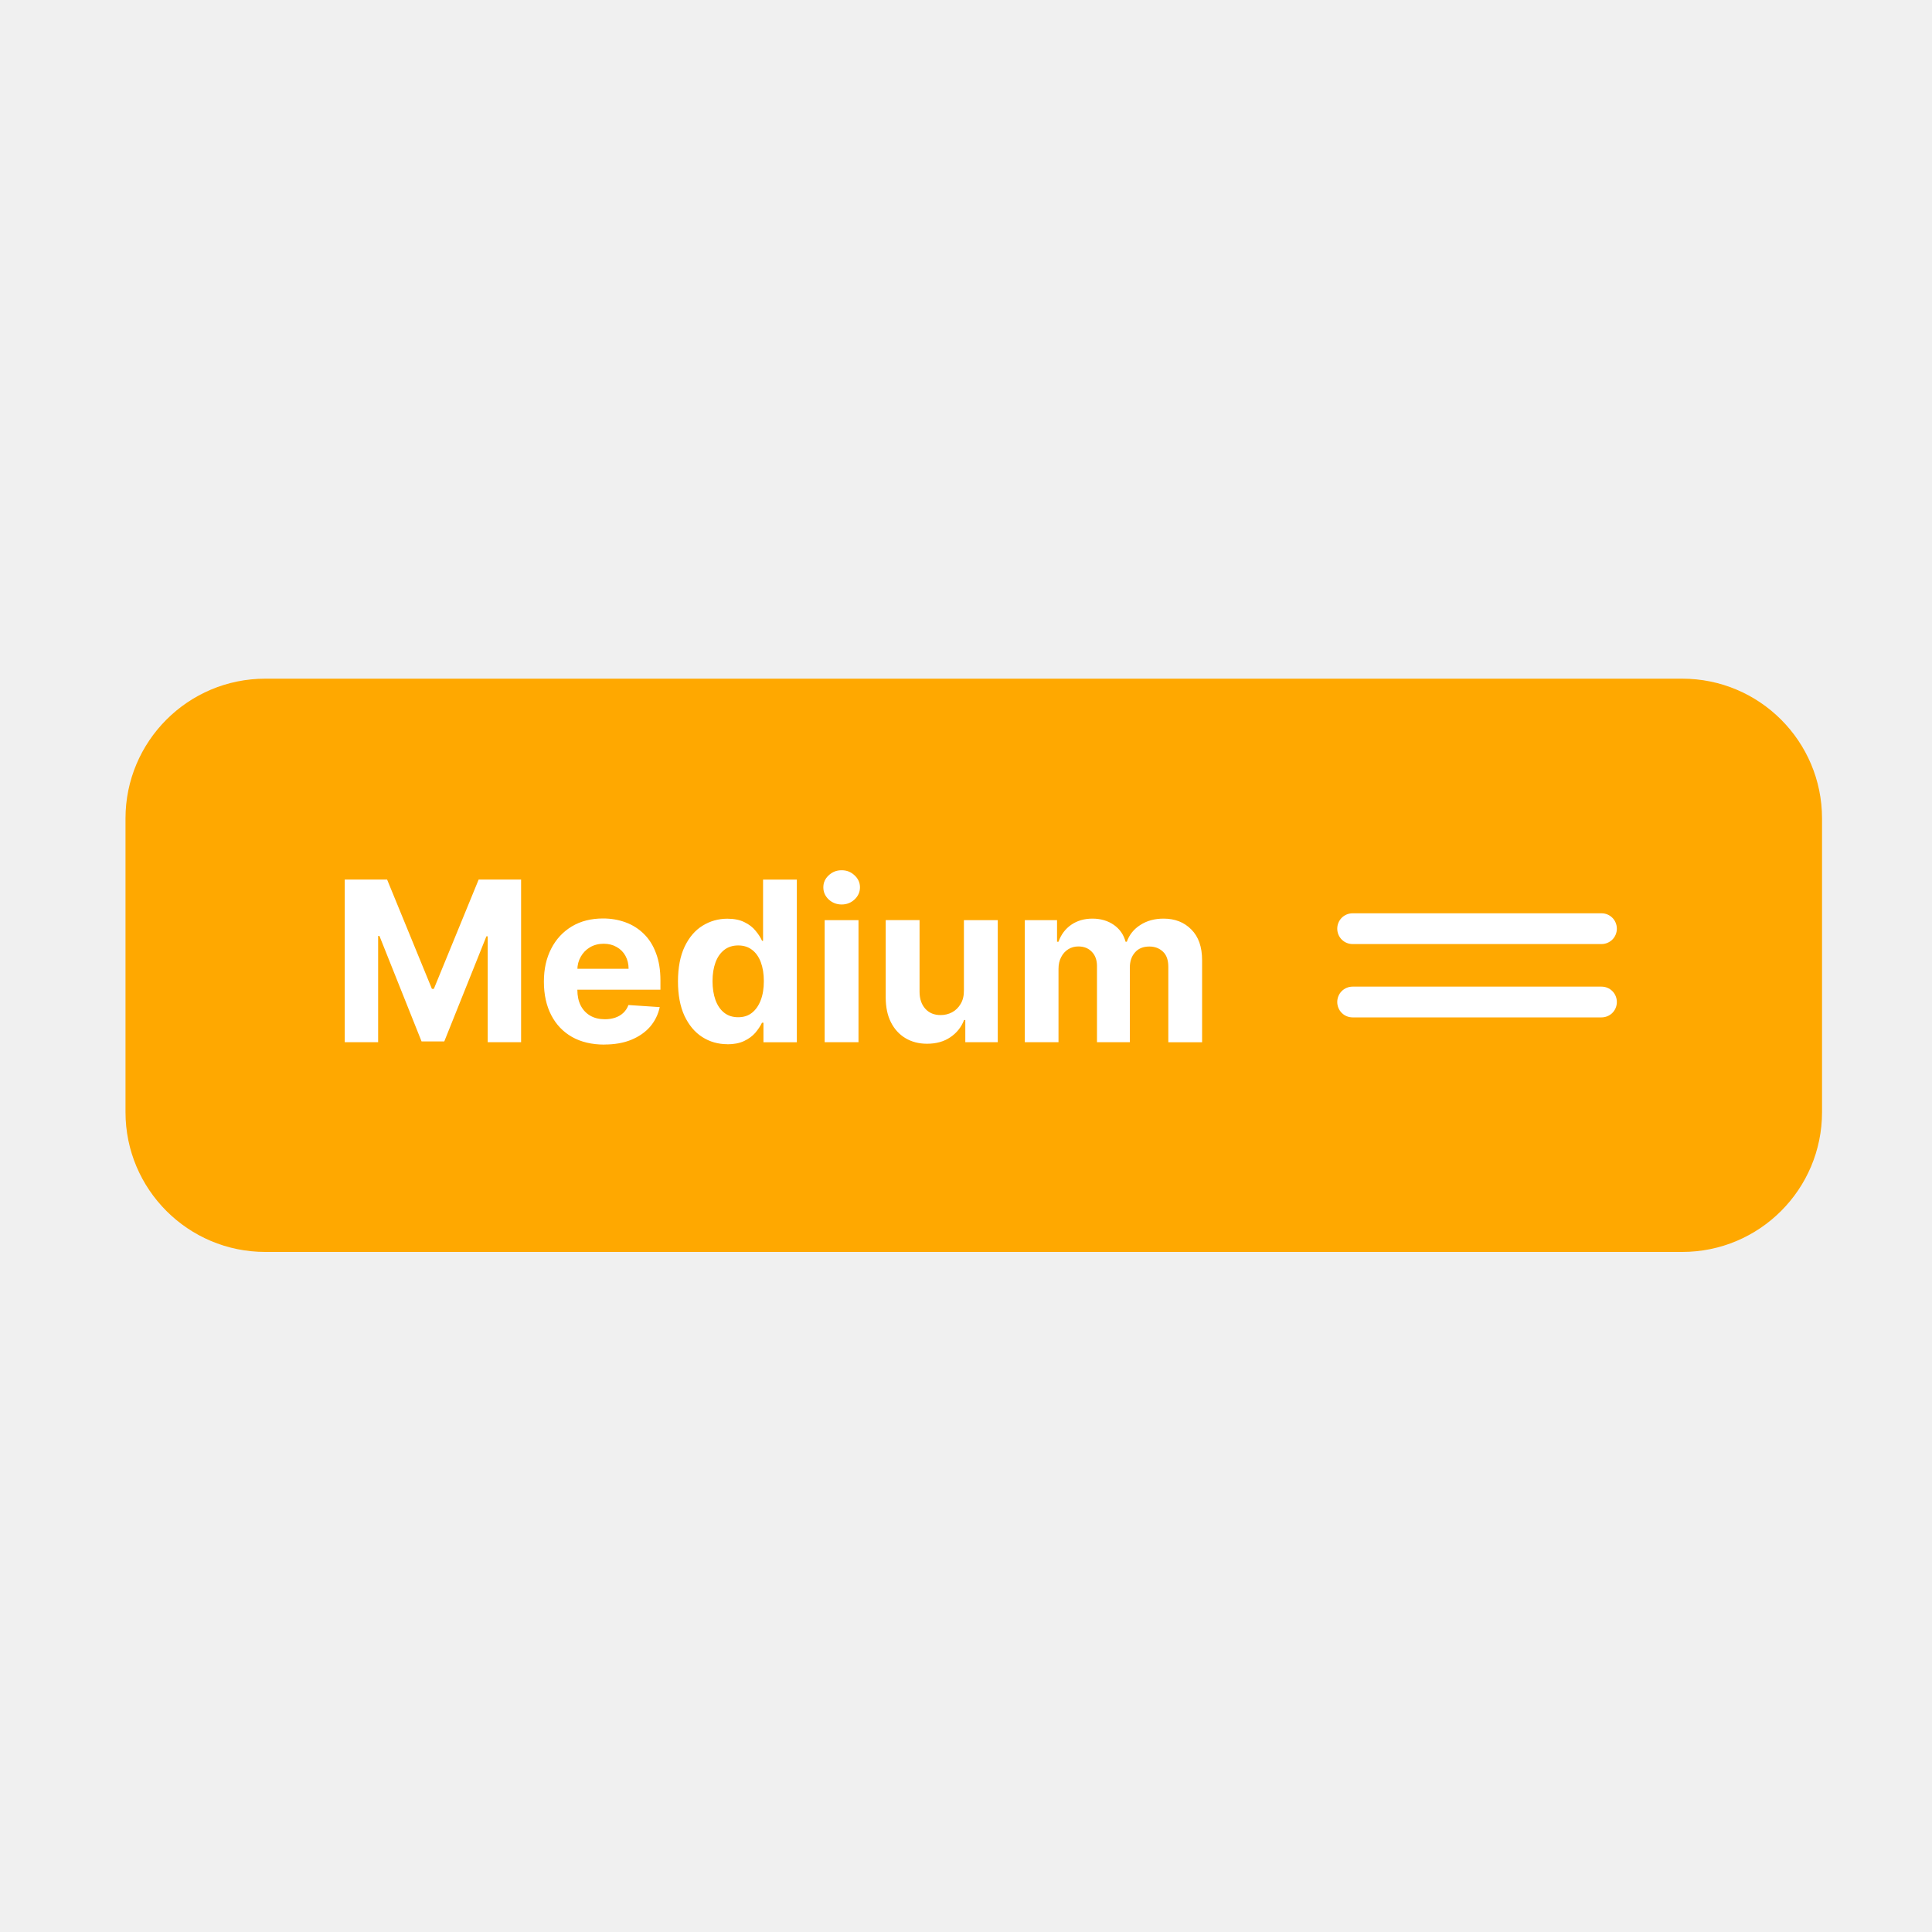
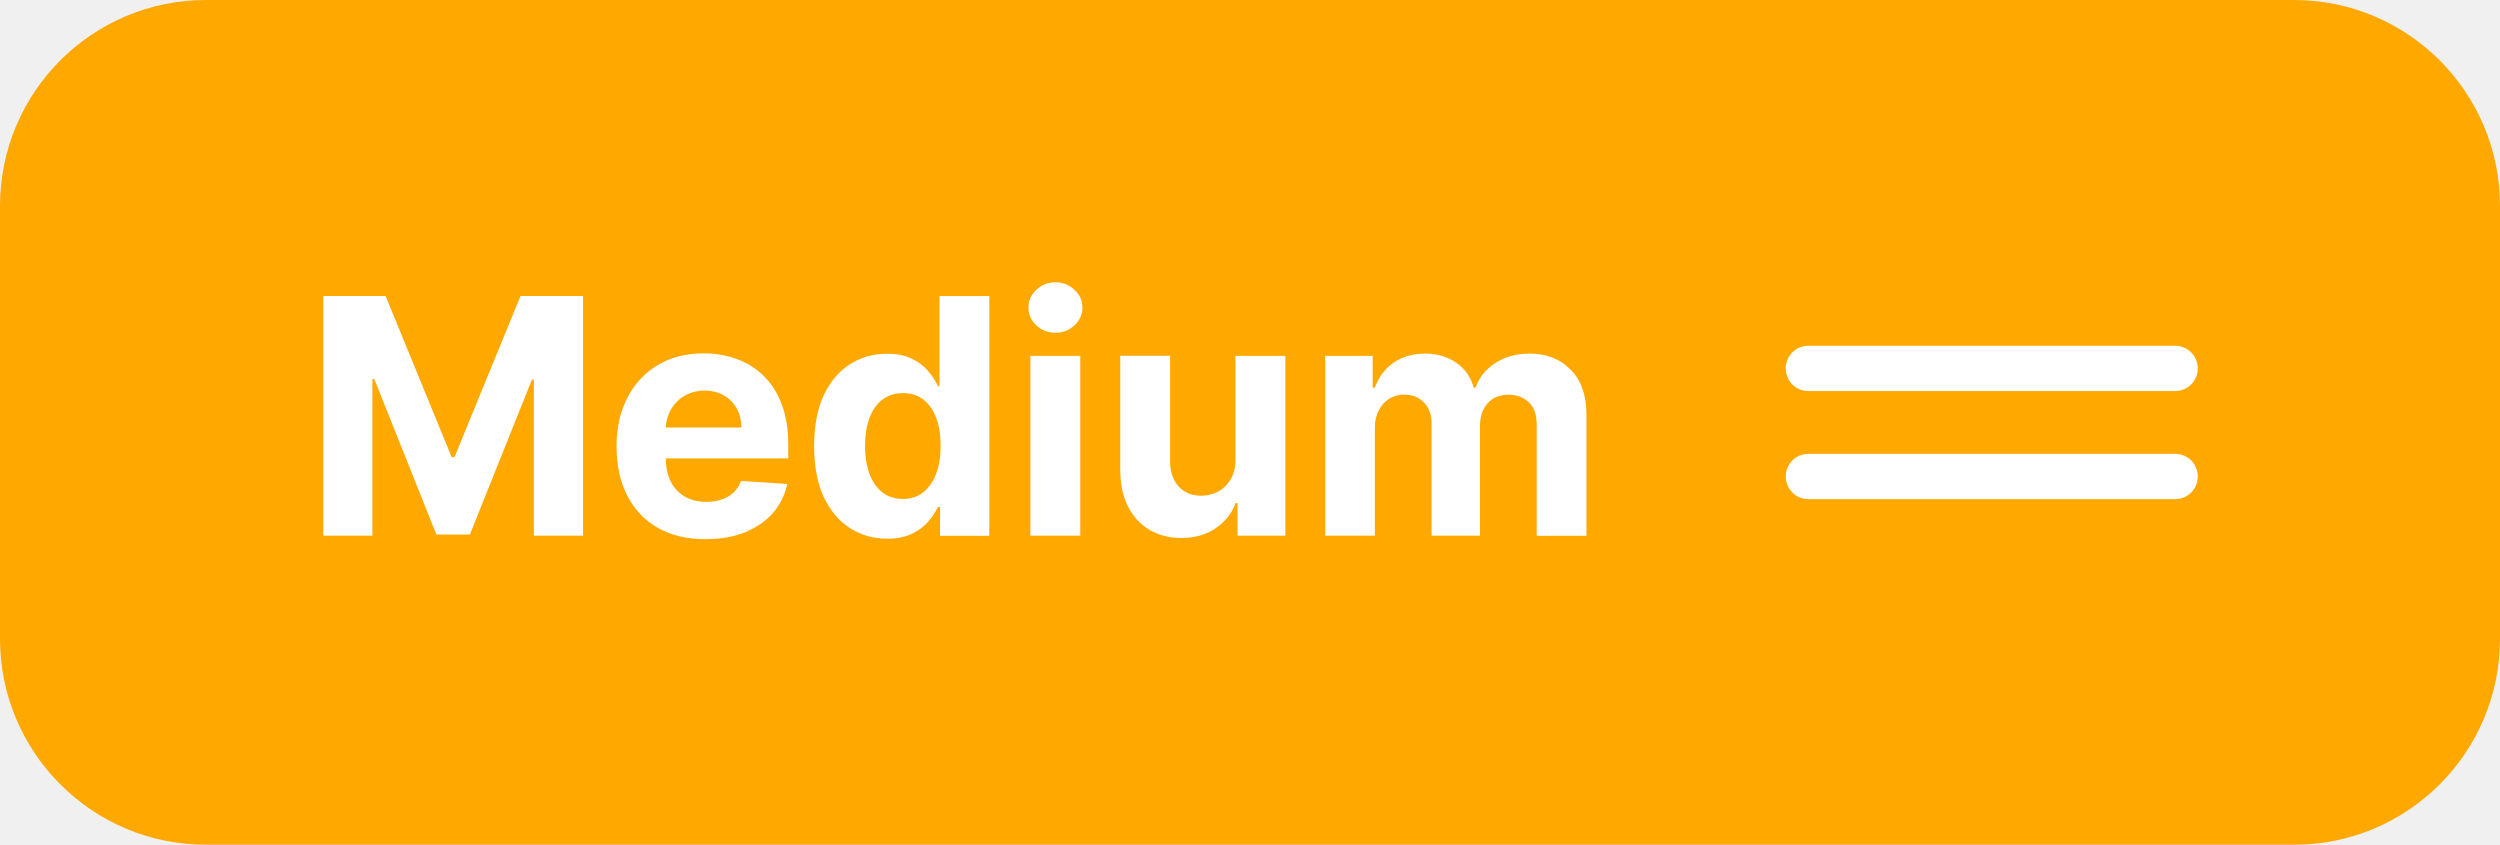
- <svg xmlns="http://www.w3.org/2000/svg" id="Ebene_1" data-name="Ebene 1" viewBox="0 0 250 250">
+ <svg xmlns="http://www.w3.org/2000/svg" id="Ebene_1" data-name="Ebene 1" viewBox="0 0 219.53 74.18">
  <defs>
    <style>
      .cls-1 {
        fill: none;
      }

      .cls-1, .cls-2, .cls-3 {
        stroke-width: 0px;
      }

      .cls-2 {
        fill: #ffa800;
      }

      .cls-4 {
        clip-path: url(#clippath);
      }

      .cls-3 {
        fill: #fff;
      }
    </style>
    <clipPath id="clippath">
-       <rect class="cls-1" x="173.04" y="118.17" width="36.19" height="13.48" />
+       <rect class="cls-1" x="156.8" y="30.35" width="36.19" height="13.48" />
    </clipPath>
  </defs>
-   <rect class="cls-2" x="16.24" y="87.82" width="219.53" height="74.18" rx="18.09" ry="18.09" />
-   <path class="cls-3" d="M44.6,113.81h5.49l5.8,14.15h.25l5.8-14.15h5.49v21.05h-4.32v-13.7h-.17l-5.45,13.6h-2.94l-5.45-13.65h-.17v13.75h-4.32v-21.05ZM78.21,135.17c-1.62,0-3.02-.33-4.19-.99-1.16-.66-2.06-1.6-2.69-2.82-.63-1.22-.95-2.66-.95-4.33s.32-3.05.95-4.28c.63-1.23,1.52-2.18,2.66-2.87,1.15-.69,2.5-1.03,4.05-1.03,1.04,0,2.01.17,2.91.5.9.33,1.69.83,2.36,1.49.68.66,1.21,1.5,1.58,2.51.38,1,.57,2.17.57,3.52v1.2h-13.33v-2.71h9.21c0-.63-.14-1.19-.41-1.68-.27-.49-.65-.87-1.14-1.14-.48-.28-1.04-.42-1.68-.42s-1.25.15-1.77.46c-.51.3-.9.71-1.19,1.22-.29.51-.44,1.07-.44,1.7v2.58c0,.78.14,1.46.43,2.03.29.57.71,1.01,1.24,1.32.53.31,1.17.46,1.9.46.49,0,.93-.07,1.34-.21.4-.14.75-.34,1.04-.62.29-.27.51-.61.66-1.01l4.05.27c-.21.97-.63,1.82-1.26,2.55-.63.72-1.45,1.28-2.45,1.69-.99.4-2.14.6-3.44.6ZM94.13,135.12c-1.2,0-2.29-.31-3.26-.93-.97-.62-1.73-1.54-2.3-2.74-.56-1.21-.84-2.7-.84-4.46s.29-3.31.87-4.51c.58-1.21,1.36-2.11,2.32-2.7.97-.6,2.04-.9,3.2-.9.88,0,1.62.15,2.21.45.6.29,1.08.66,1.44,1.11.37.44.65.87.84,1.3h.13v-7.92h4.37v21.05h-4.32v-2.53h-.19c-.21.44-.5.87-.87,1.31-.37.42-.85.78-1.45,1.06-.59.28-1.31.42-2.16.42ZM95.52,131.63c.71,0,1.3-.19,1.79-.58.49-.39.87-.94,1.13-1.63.27-.7.4-1.52.4-2.46s-.13-1.75-.39-2.45c-.26-.69-.64-1.23-1.13-1.6-.49-.38-1.09-.57-1.8-.57s-1.33.2-1.82.59c-.49.39-.87.93-1.12,1.62-.25.69-.38,1.49-.38,2.41s.13,1.73.38,2.44c.26.7.63,1.25,1.12,1.64.49.39,1.1.59,1.82.59ZM106.71,134.86v-15.79h4.38v15.79h-4.38ZM108.91,117.04c-.65,0-1.21-.22-1.68-.65-.46-.44-.69-.96-.69-1.57s.23-1.12.69-1.55c.47-.44,1.02-.66,1.68-.66s1.21.22,1.67.66c.47.43.7.95.7,1.55s-.23,1.13-.7,1.57c-.46.43-1.01.65-1.67.65ZM124.73,128.14v-9.07h4.38v15.79h-4.2v-2.87h-.16c-.36.93-.95,1.67-1.78,2.23-.82.56-1.83.84-3.01.84-1.06,0-1.98-.24-2.79-.72-.8-.48-1.43-1.16-1.88-2.05-.45-.88-.67-1.94-.68-3.18v-10.05h4.38v9.27c0,.93.26,1.67.75,2.21.49.54,1.15.81,1.98.81.53,0,1.02-.12,1.48-.36.46-.25.83-.61,1.11-1.09.29-.48.43-1.07.42-1.78ZM132.61,134.86v-15.79h4.17v2.79h.19c.33-.93.88-1.66,1.64-2.19.77-.53,1.69-.8,2.75-.8s2,.27,2.77.81c.76.53,1.27,1.26,1.52,2.18h.16c.32-.9.9-1.63,1.75-2.17.85-.55,1.85-.82,3.01-.82,1.47,0,2.67.47,3.59,1.41.93.93,1.39,2.25,1.39,3.97v10.62h-4.37v-9.76c0-.88-.23-1.54-.7-1.97-.47-.44-1.05-.66-1.75-.66-.8,0-1.42.25-1.86.76-.45.5-.67,1.16-.67,1.98v9.64h-4.25v-9.85c0-.77-.22-1.39-.67-1.85-.44-.46-1.02-.69-1.74-.69-.49,0-.93.12-1.32.37-.38.24-.69.58-.91,1.02-.23.43-.34.94-.34,1.52v9.48h-4.38Z" />
+   <rect class="cls-2" width="219.53" height="74.18" rx="18.09" ry="18.09" />
+   <path class="cls-3" d="M28.37,25.99h5.49l5.8,14.15h.25l5.8-14.15h5.49v21.05h-4.32v-13.7h-.17l-5.45,13.6h-2.94l-5.45-13.65h-.17v13.75h-4.32v-21.05ZM61.97,47.35c-1.62,0-3.02-.33-4.19-.99-1.16-.66-2.06-1.6-2.69-2.82-.63-1.22-.95-2.66-.95-4.33s.32-3.05.95-4.28c.63-1.23,1.52-2.18,2.66-2.87,1.15-.69,2.5-1.03,4.05-1.03,1.04,0,2.01.17,2.91.5.9.33,1.69.83,2.36,1.49.68.66,1.21,1.5,1.58,2.51.38,1,.57,2.17.57,3.52v1.2h-13.33v-2.71h9.21c0-.63-.14-1.19-.41-1.68-.27-.49-.65-.87-1.14-1.14-.48-.28-1.04-.42-1.68-.42s-1.25.15-1.77.46c-.51.3-.9.71-1.19,1.22-.29.51-.44,1.07-.44,1.7v2.58c0,.78.14,1.46.43,2.03.29.57.71,1.01,1.24,1.32.53.31,1.17.46,1.9.46.49,0,.93-.07,1.34-.21.4-.14.75-.34,1.04-.62.29-.27.51-.61.66-1.01l4.05.27c-.21.97-.63,1.82-1.26,2.55-.63.72-1.45,1.28-2.45,1.69-.99.4-2.14.6-3.44.6ZM77.89,47.3c-1.2,0-2.29-.31-3.26-.93-.97-.62-1.73-1.54-2.3-2.74-.56-1.21-.84-2.7-.84-4.46s.29-3.31.87-4.51c.58-1.21,1.36-2.11,2.32-2.7.97-.6,2.04-.9,3.2-.9.88,0,1.62.15,2.21.45.6.29,1.08.66,1.44,1.11.37.44.65.87.84,1.3h.13v-7.92h4.37v21.05h-4.32v-2.53h-.19c-.21.44-.5.87-.87,1.31-.37.42-.85.78-1.45,1.06-.59.28-1.31.42-2.16.42ZM79.28,43.81c.71,0,1.3-.19,1.79-.58.49-.39.87-.94,1.13-1.63.27-.7.4-1.52.4-2.46s-.13-1.75-.39-2.45c-.26-.69-.64-1.23-1.13-1.6-.49-.38-1.09-.57-1.8-.57s-1.33.2-1.82.59c-.49.39-.87.93-1.12,1.62-.25.69-.38,1.49-.38,2.41s.13,1.73.38,2.44c.26.7.63,1.25,1.12,1.64.49.39,1.1.59,1.82.59ZM90.48,47.04v-15.79h4.38v15.79h-4.38ZM92.68,29.22c-.65,0-1.21-.22-1.68-.65-.46-.44-.69-.96-.69-1.57s.23-1.12.69-1.55c.47-.44,1.02-.66,1.68-.66s1.21.22,1.67.66c.47.43.7.95.7,1.55s-.23,1.13-.7,1.57c-.46.43-1.01.65-1.67.65ZM108.49,40.32v-9.07h4.38v15.79h-4.2v-2.87h-.16c-.36.93-.95,1.67-1.78,2.23-.82.56-1.83.84-3.01.84-1.06,0-1.98-.24-2.79-.72-.8-.48-1.43-1.16-1.88-2.05-.45-.88-.67-1.94-.68-3.18v-10.05h4.38v9.27c0,.93.26,1.67.75,2.21.49.54,1.15.81,1.98.81.53,0,1.02-.12,1.48-.36.46-.25.83-.61,1.11-1.09.29-.48.43-1.07.42-1.78ZM116.37,47.04v-15.79h4.17v2.79h.19c.33-.93.88-1.66,1.64-2.19.77-.53,1.69-.8,2.75-.8s2,.27,2.77.81c.76.53,1.27,1.26,1.52,2.18h.16c.32-.9.9-1.63,1.75-2.17.85-.55,1.85-.82,3.01-.82,1.47,0,2.67.47,3.59,1.41.93.93,1.39,2.25,1.39,3.97v10.62h-4.37v-9.76c0-.88-.23-1.54-.7-1.97-.47-.44-1.05-.66-1.75-.66-.8,0-1.42.25-1.86.76-.45.5-.67,1.16-.67,1.98v9.64h-4.25v-9.85c0-.77-.22-1.39-.67-1.85-.44-.46-1.02-.69-1.74-.69-.49,0-.93.12-1.32.37-.38.24-.69.58-.91,1.02-.23.43-.34.94-.34,1.52v9.48h-4.38Z" />
  <g class="cls-4">
    <g>
-       <path class="cls-3" d="M207.24,131.65h-32.22c-.53,0-1.03-.21-1.4-.58-.37-.37-.58-.88-.58-1.41s.21-1.04.58-1.41c.37-.37.88-.58,1.4-.58h32.22c.53,0,1.03.21,1.4.58.37.37.58.88.58,1.41s-.21,1.04-.58,1.41c-.37.37-.88.58-1.4.58Z" />
-       <path class="cls-3" d="M207.24,122.16h-32.22c-.53,0-1.03-.21-1.4-.58-.37-.37-.58-.88-.58-1.41s.21-1.04.58-1.41c.37-.37.88-.58,1.4-.58h32.22c.53,0,1.03.21,1.4.58.37.37.58.88.58,1.41s-.21,1.04-.58,1.41c-.37.37-.88.58-1.4.58Z" />
+       <path class="cls-3" d="M191.01,43.83h-32.22c-.53,0-1.03-.21-1.4-.58-.37-.37-.58-.88-.58-1.41s.21-1.04.58-1.41c.37-.37.88-.58,1.4-.58h32.22c.53,0,1.03.21,1.4.58.37.37.58.88.58,1.41s-.21,1.04-.58,1.41c-.37.37-.88.58-1.4.58Z" />
+       <path class="cls-3" d="M191.01,34.34h-32.22c-.53,0-1.03-.21-1.4-.58-.37-.37-.58-.88-.58-1.41s.21-1.04.58-1.41c.37-.37.88-.58,1.4-.58h32.22c.53,0,1.03.21,1.4.58.37.37.58.88.58,1.41s-.21,1.04-.58,1.41c-.37.37-.88.58-1.4.58Z" />
    </g>
  </g>
</svg>
